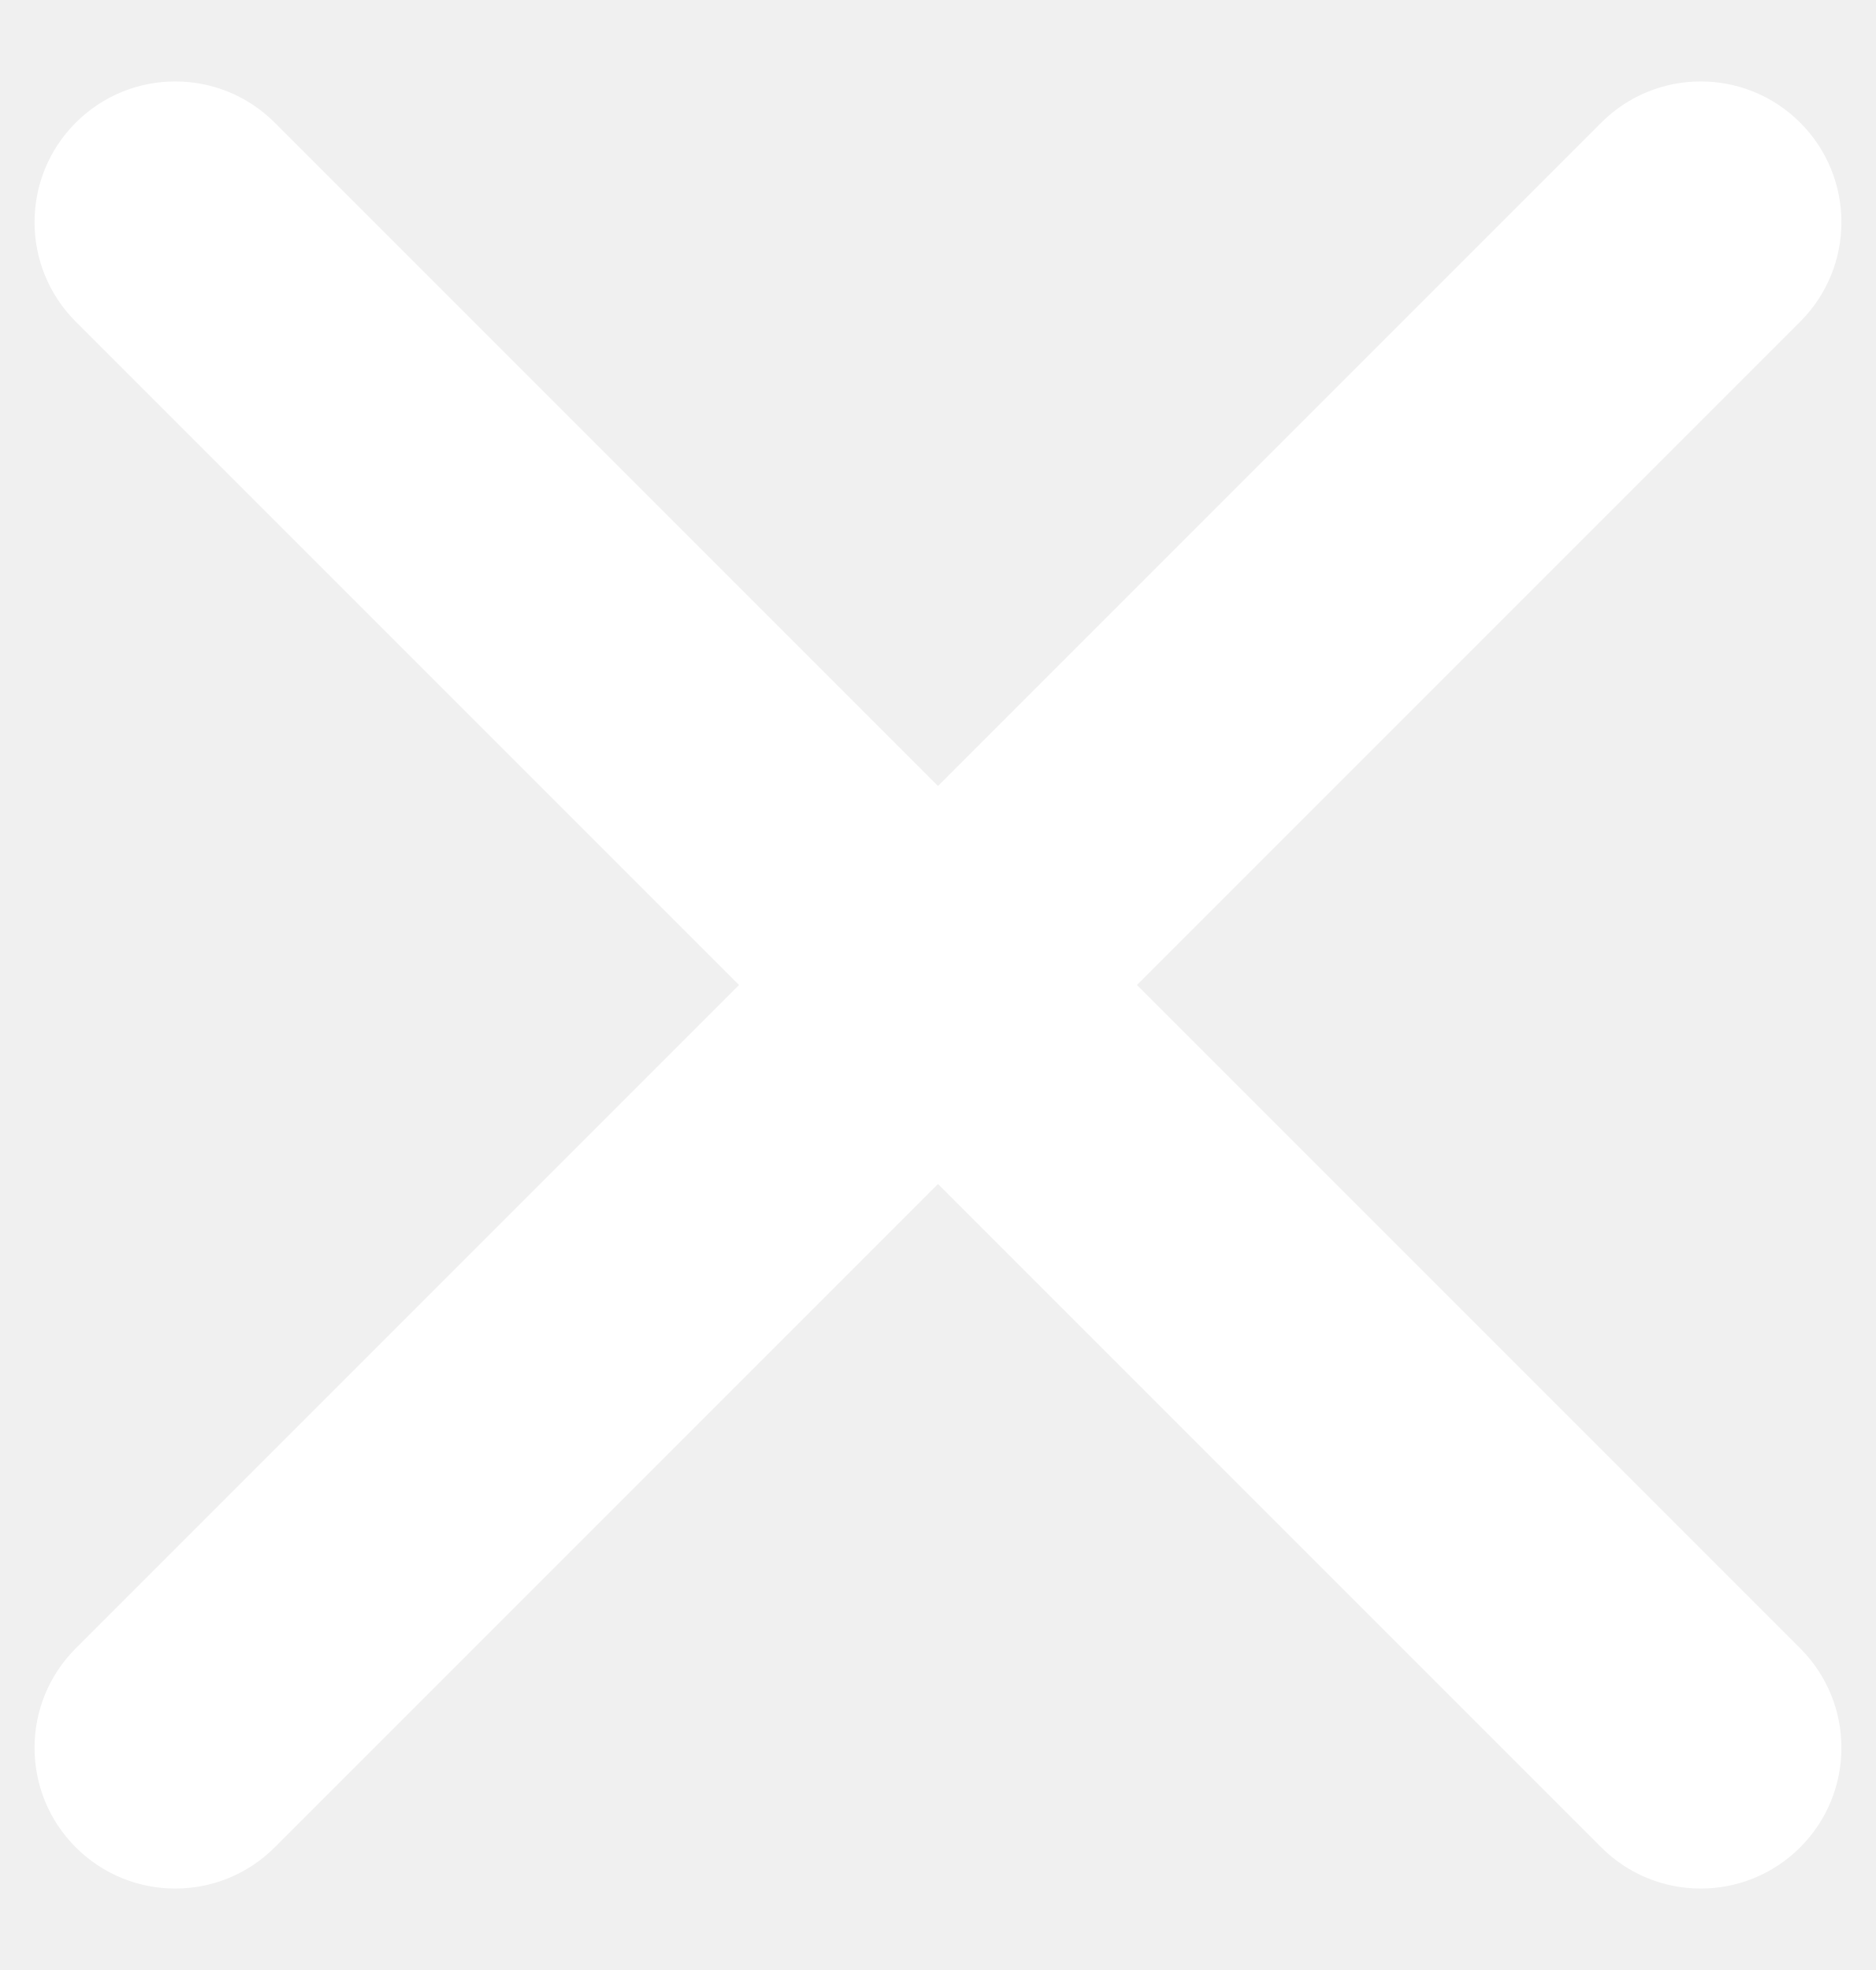
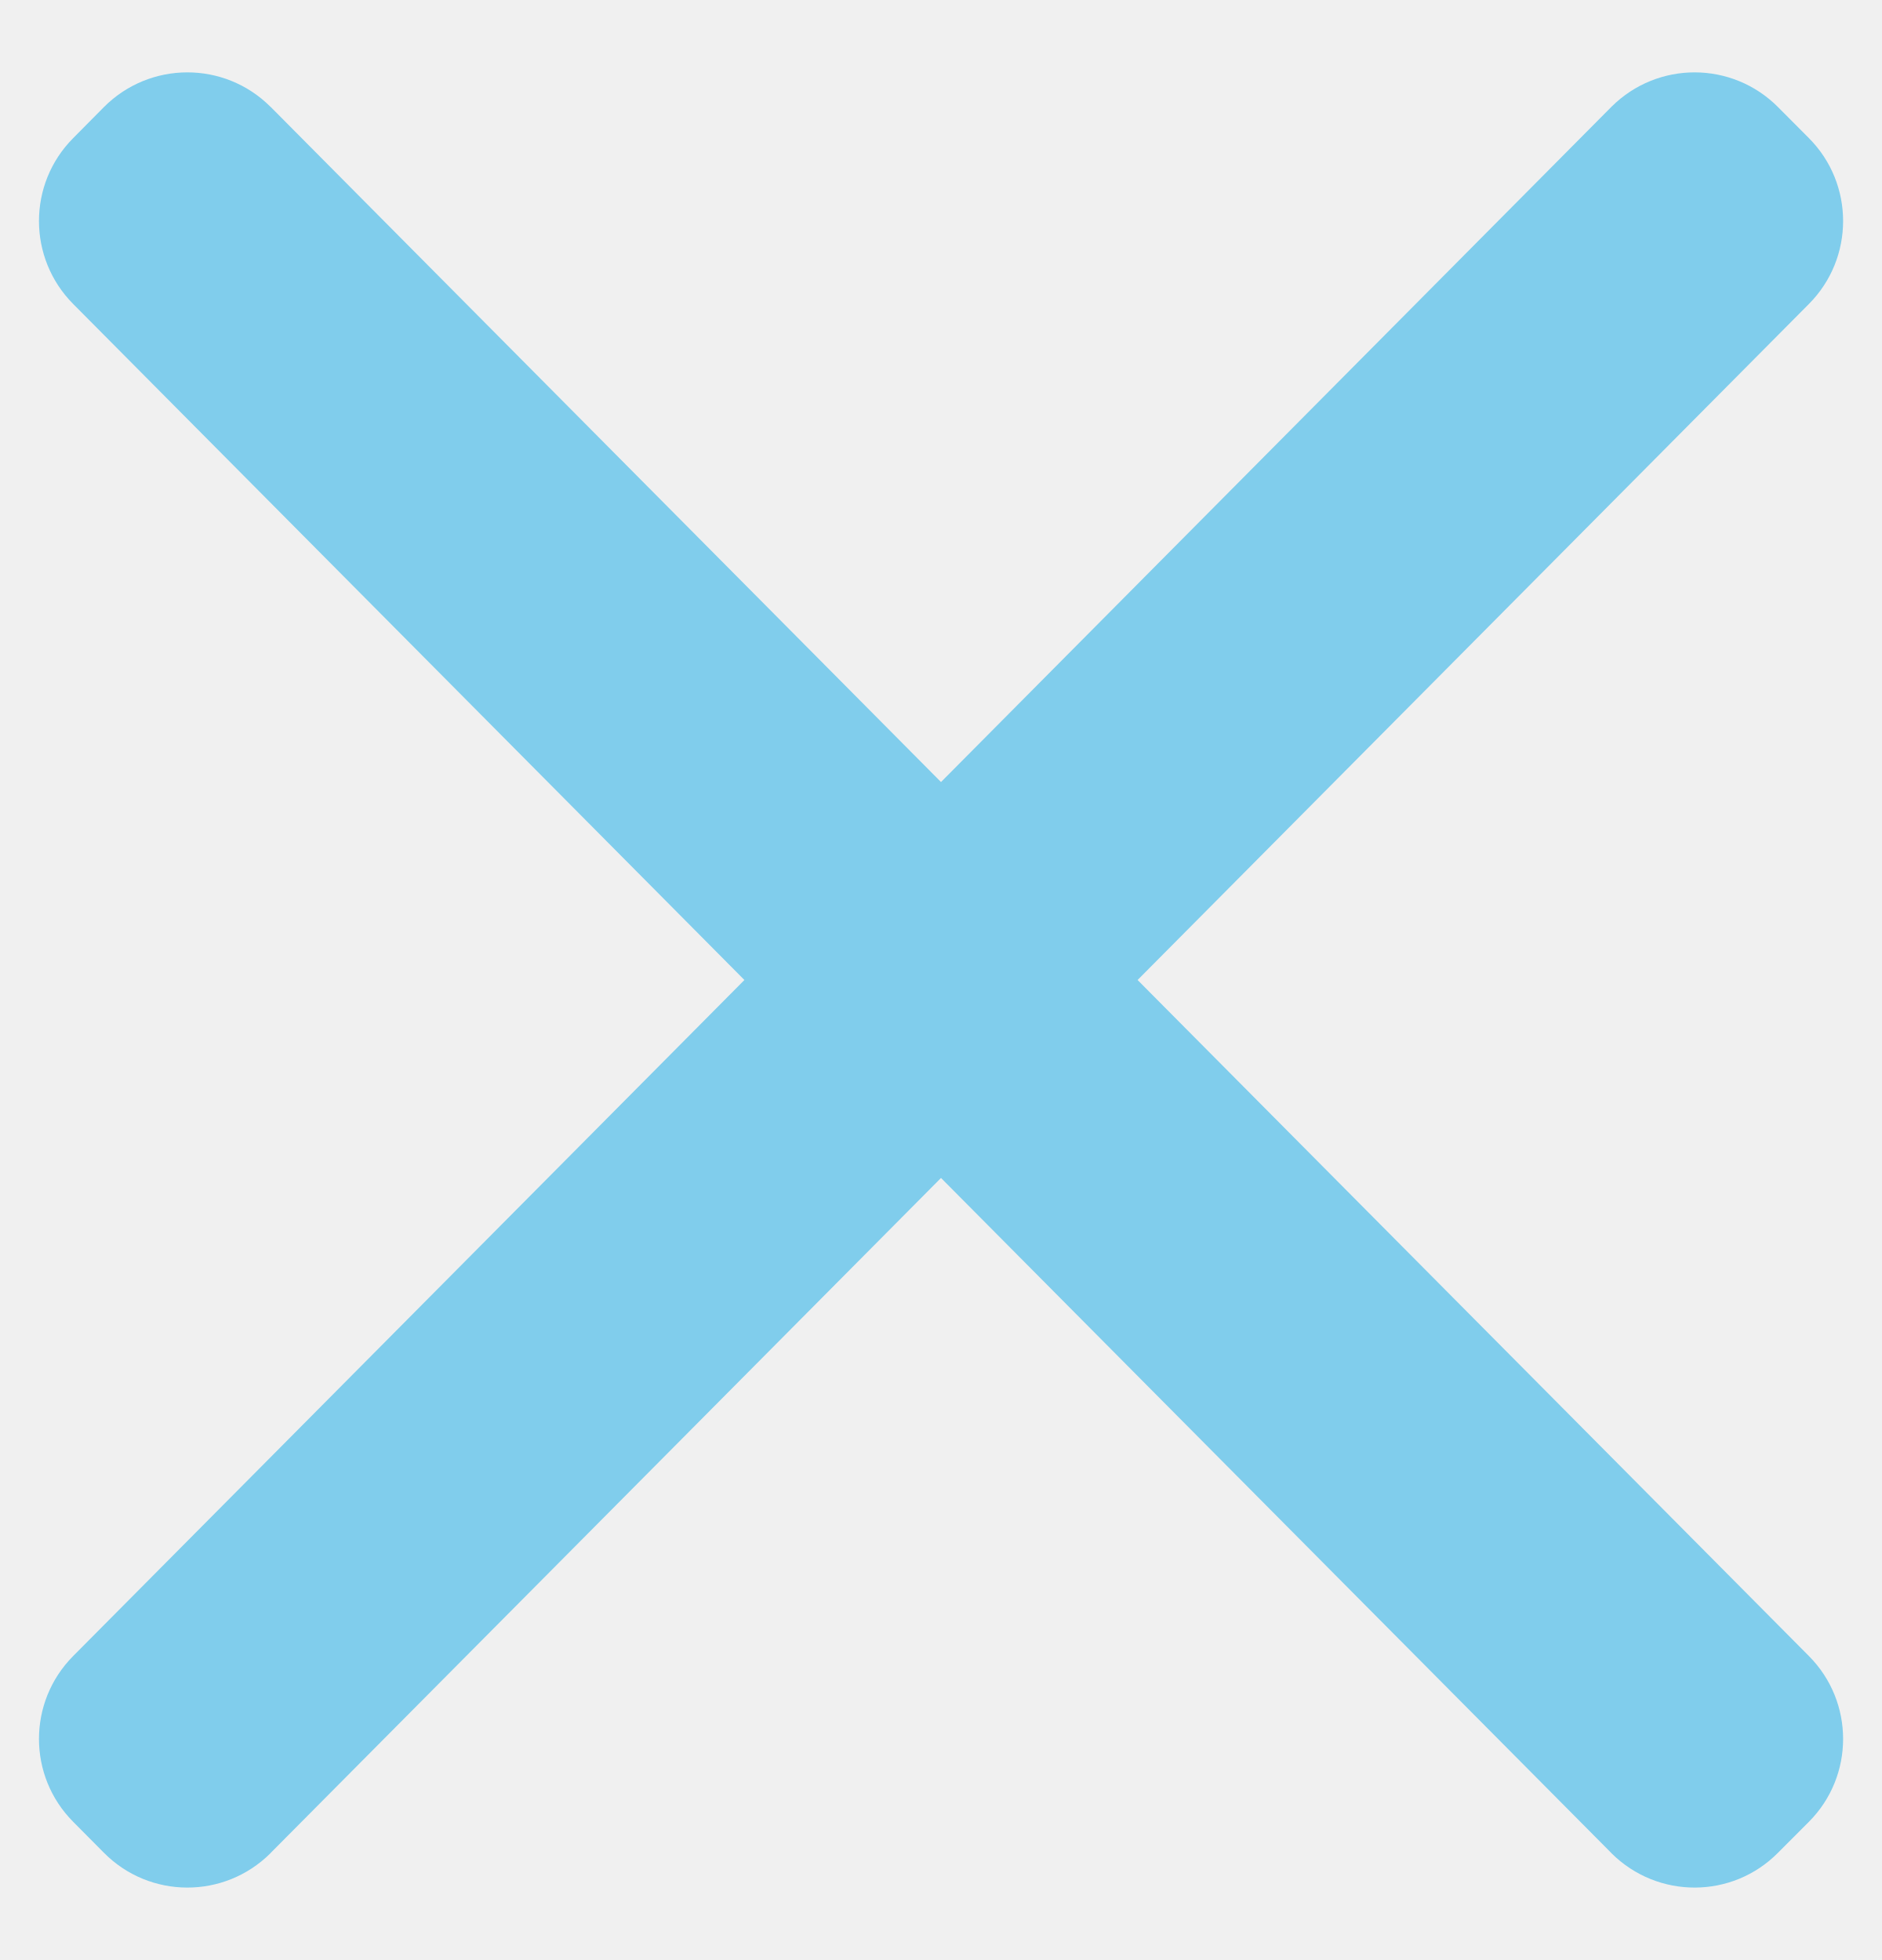
- <svg xmlns="http://www.w3.org/2000/svg" width="20" height="21">
-   <g transform="translate(-1)" fill="#FFF" fill-rule="evenodd">
-     <rect transform="rotate(45 11 10.5)" x="-2" y="9" width="26" height="3" rx="1.5" />
-     <rect transform="scale(-1 1) rotate(45 0 -16.05635)" x="-2" y="9" width="26" height="3" rx="1.5" />
-   </g>
+ <svg xmlns="http://www.w3.org/2000/svg" version="1" width="24" height="25" viewBox="0 0 24 25">
+   <path fill="#80CDEC" d="M14.507 12.5l8.562-8.624c.58-.585.58-1.529 0-2.113l-.395-.397c-.585-.588-1.533-.591-2.122-.006l-.006.006-8.546 8.609-8.546-8.609-.007-.006c-.587-.585-1.537-.582-2.122.006l-.393.397c-.58.584-.58 1.528 0 2.113l8.561 8.624-8.561 8.624c-.58.585-.58 1.528 0 2.112l.393.396c.584.59 1.534.592 2.122.008l.007-.008 8.546-8.607 8.545 8.607.007.008c.589.584 1.538.582 2.122-.008l.395-.396c.58-.584.58-1.527 0-2.112l-8.562-8.624z" />
</svg>
